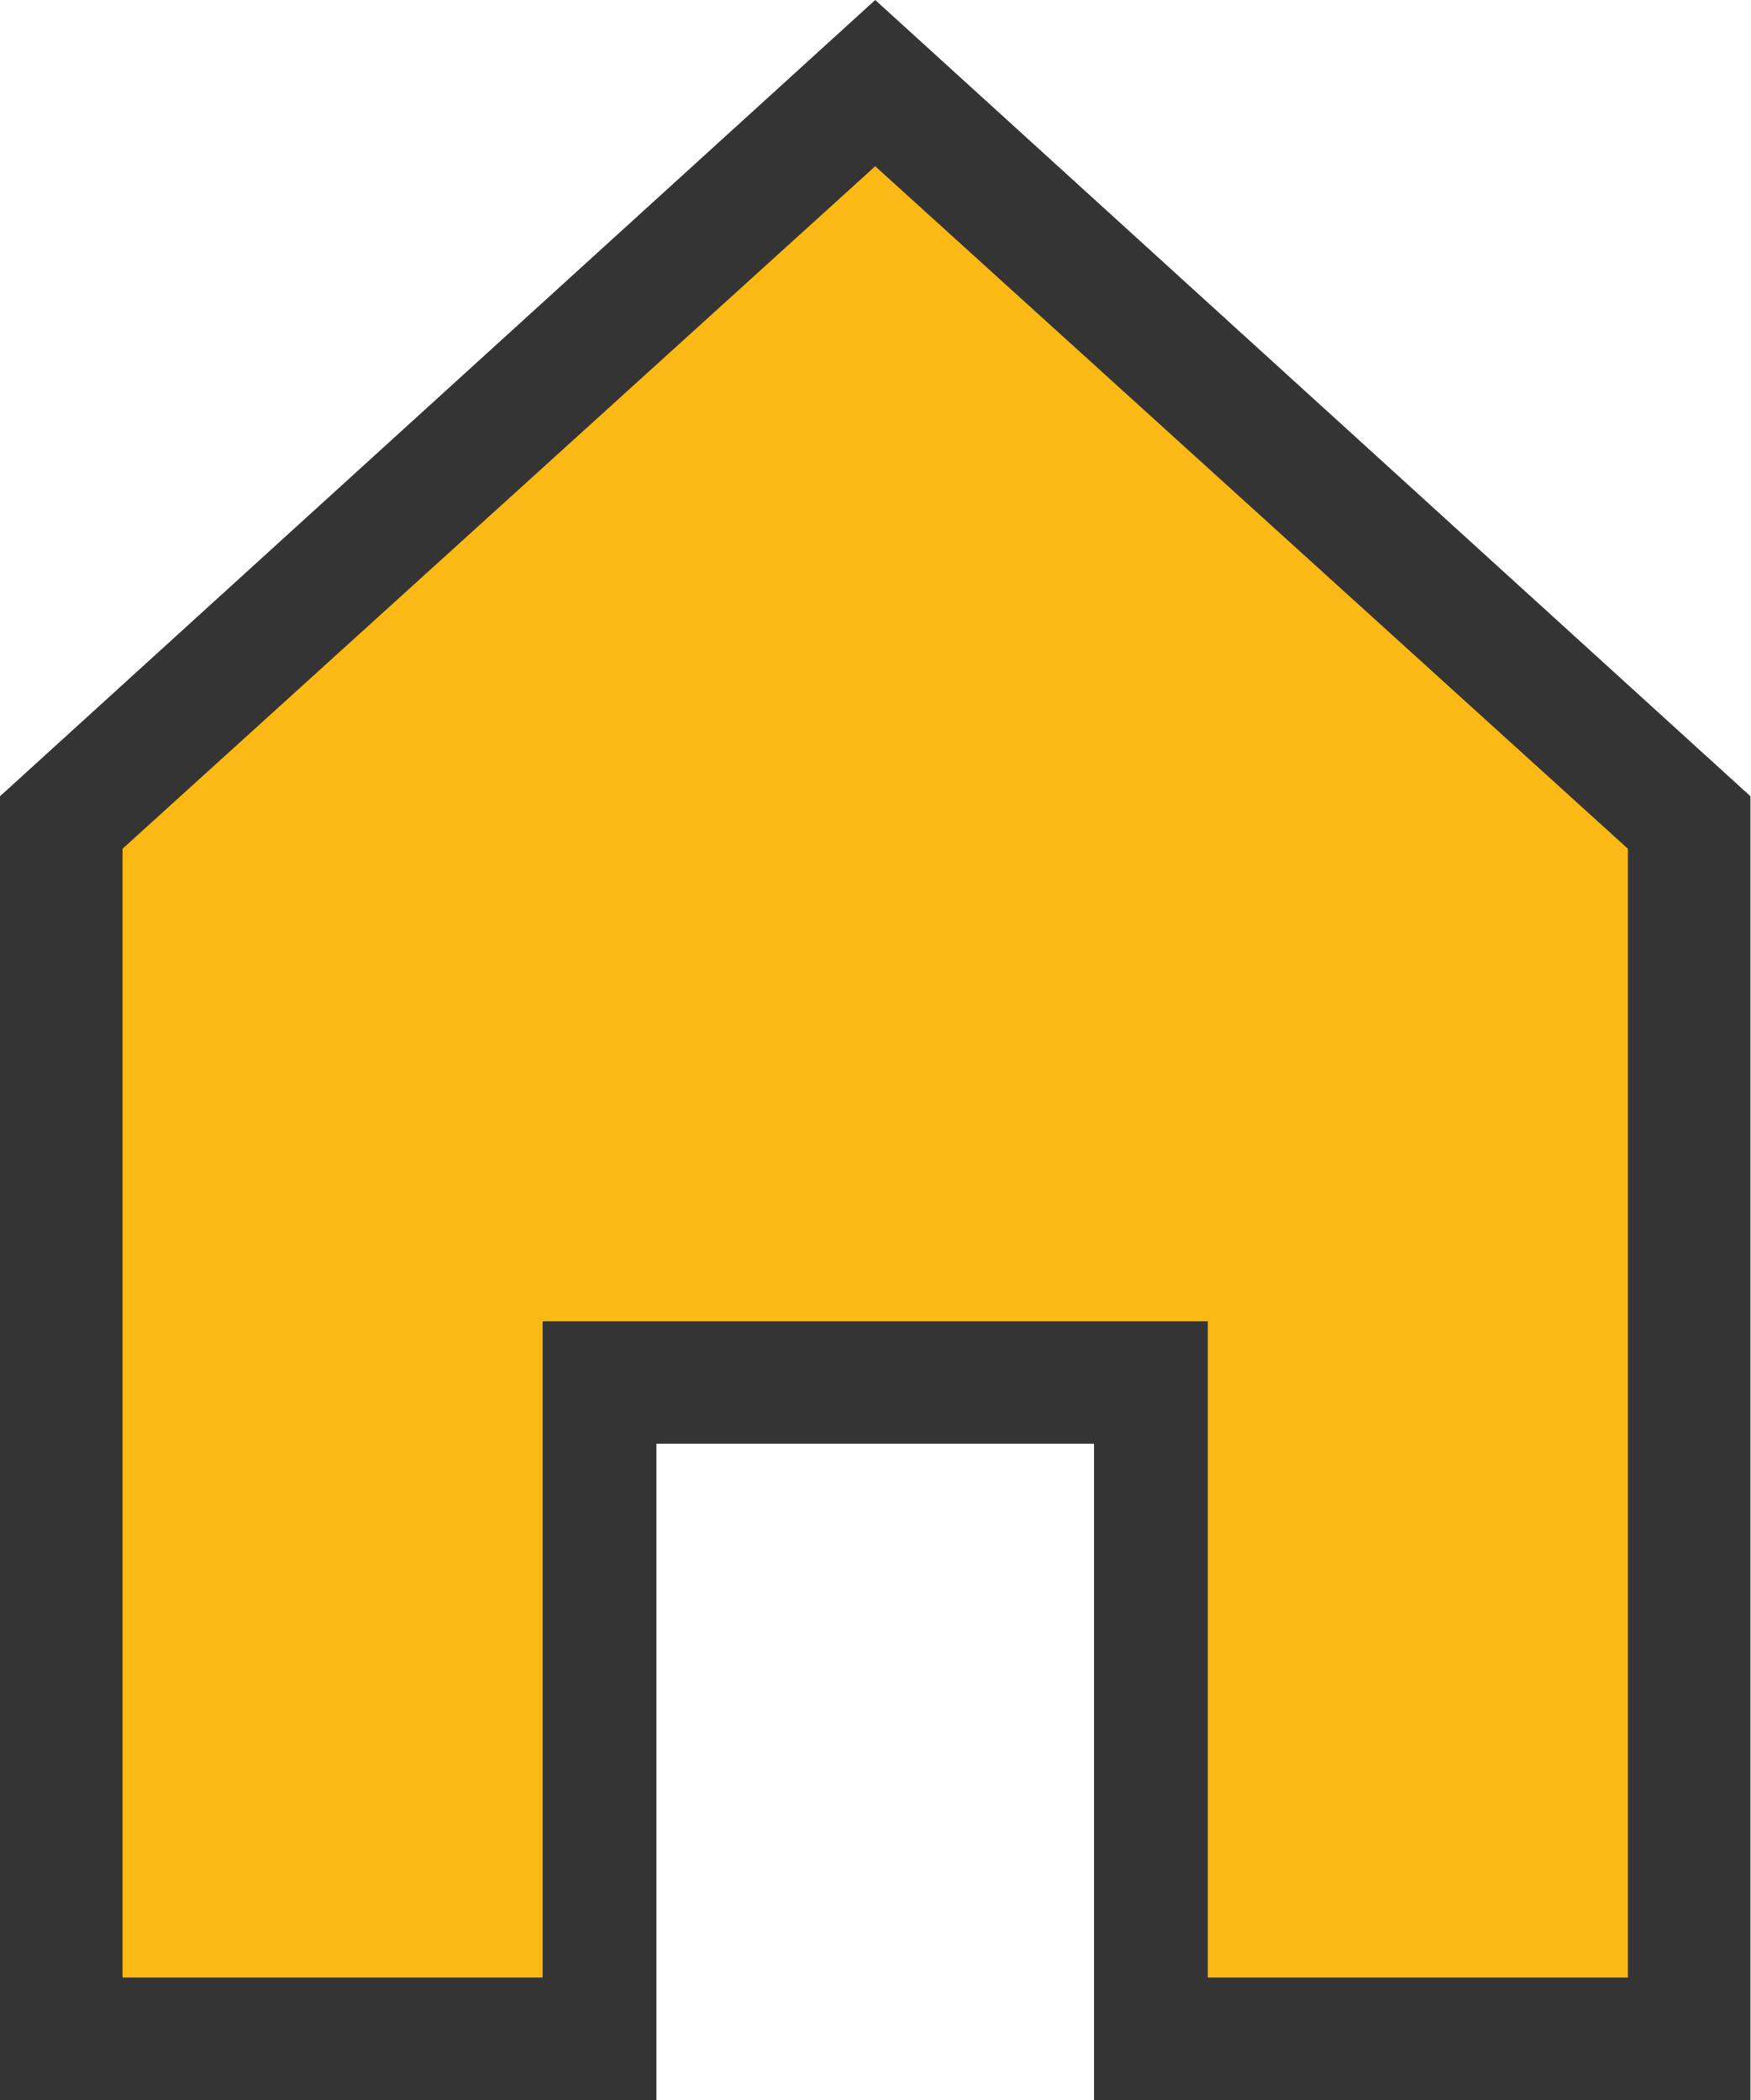
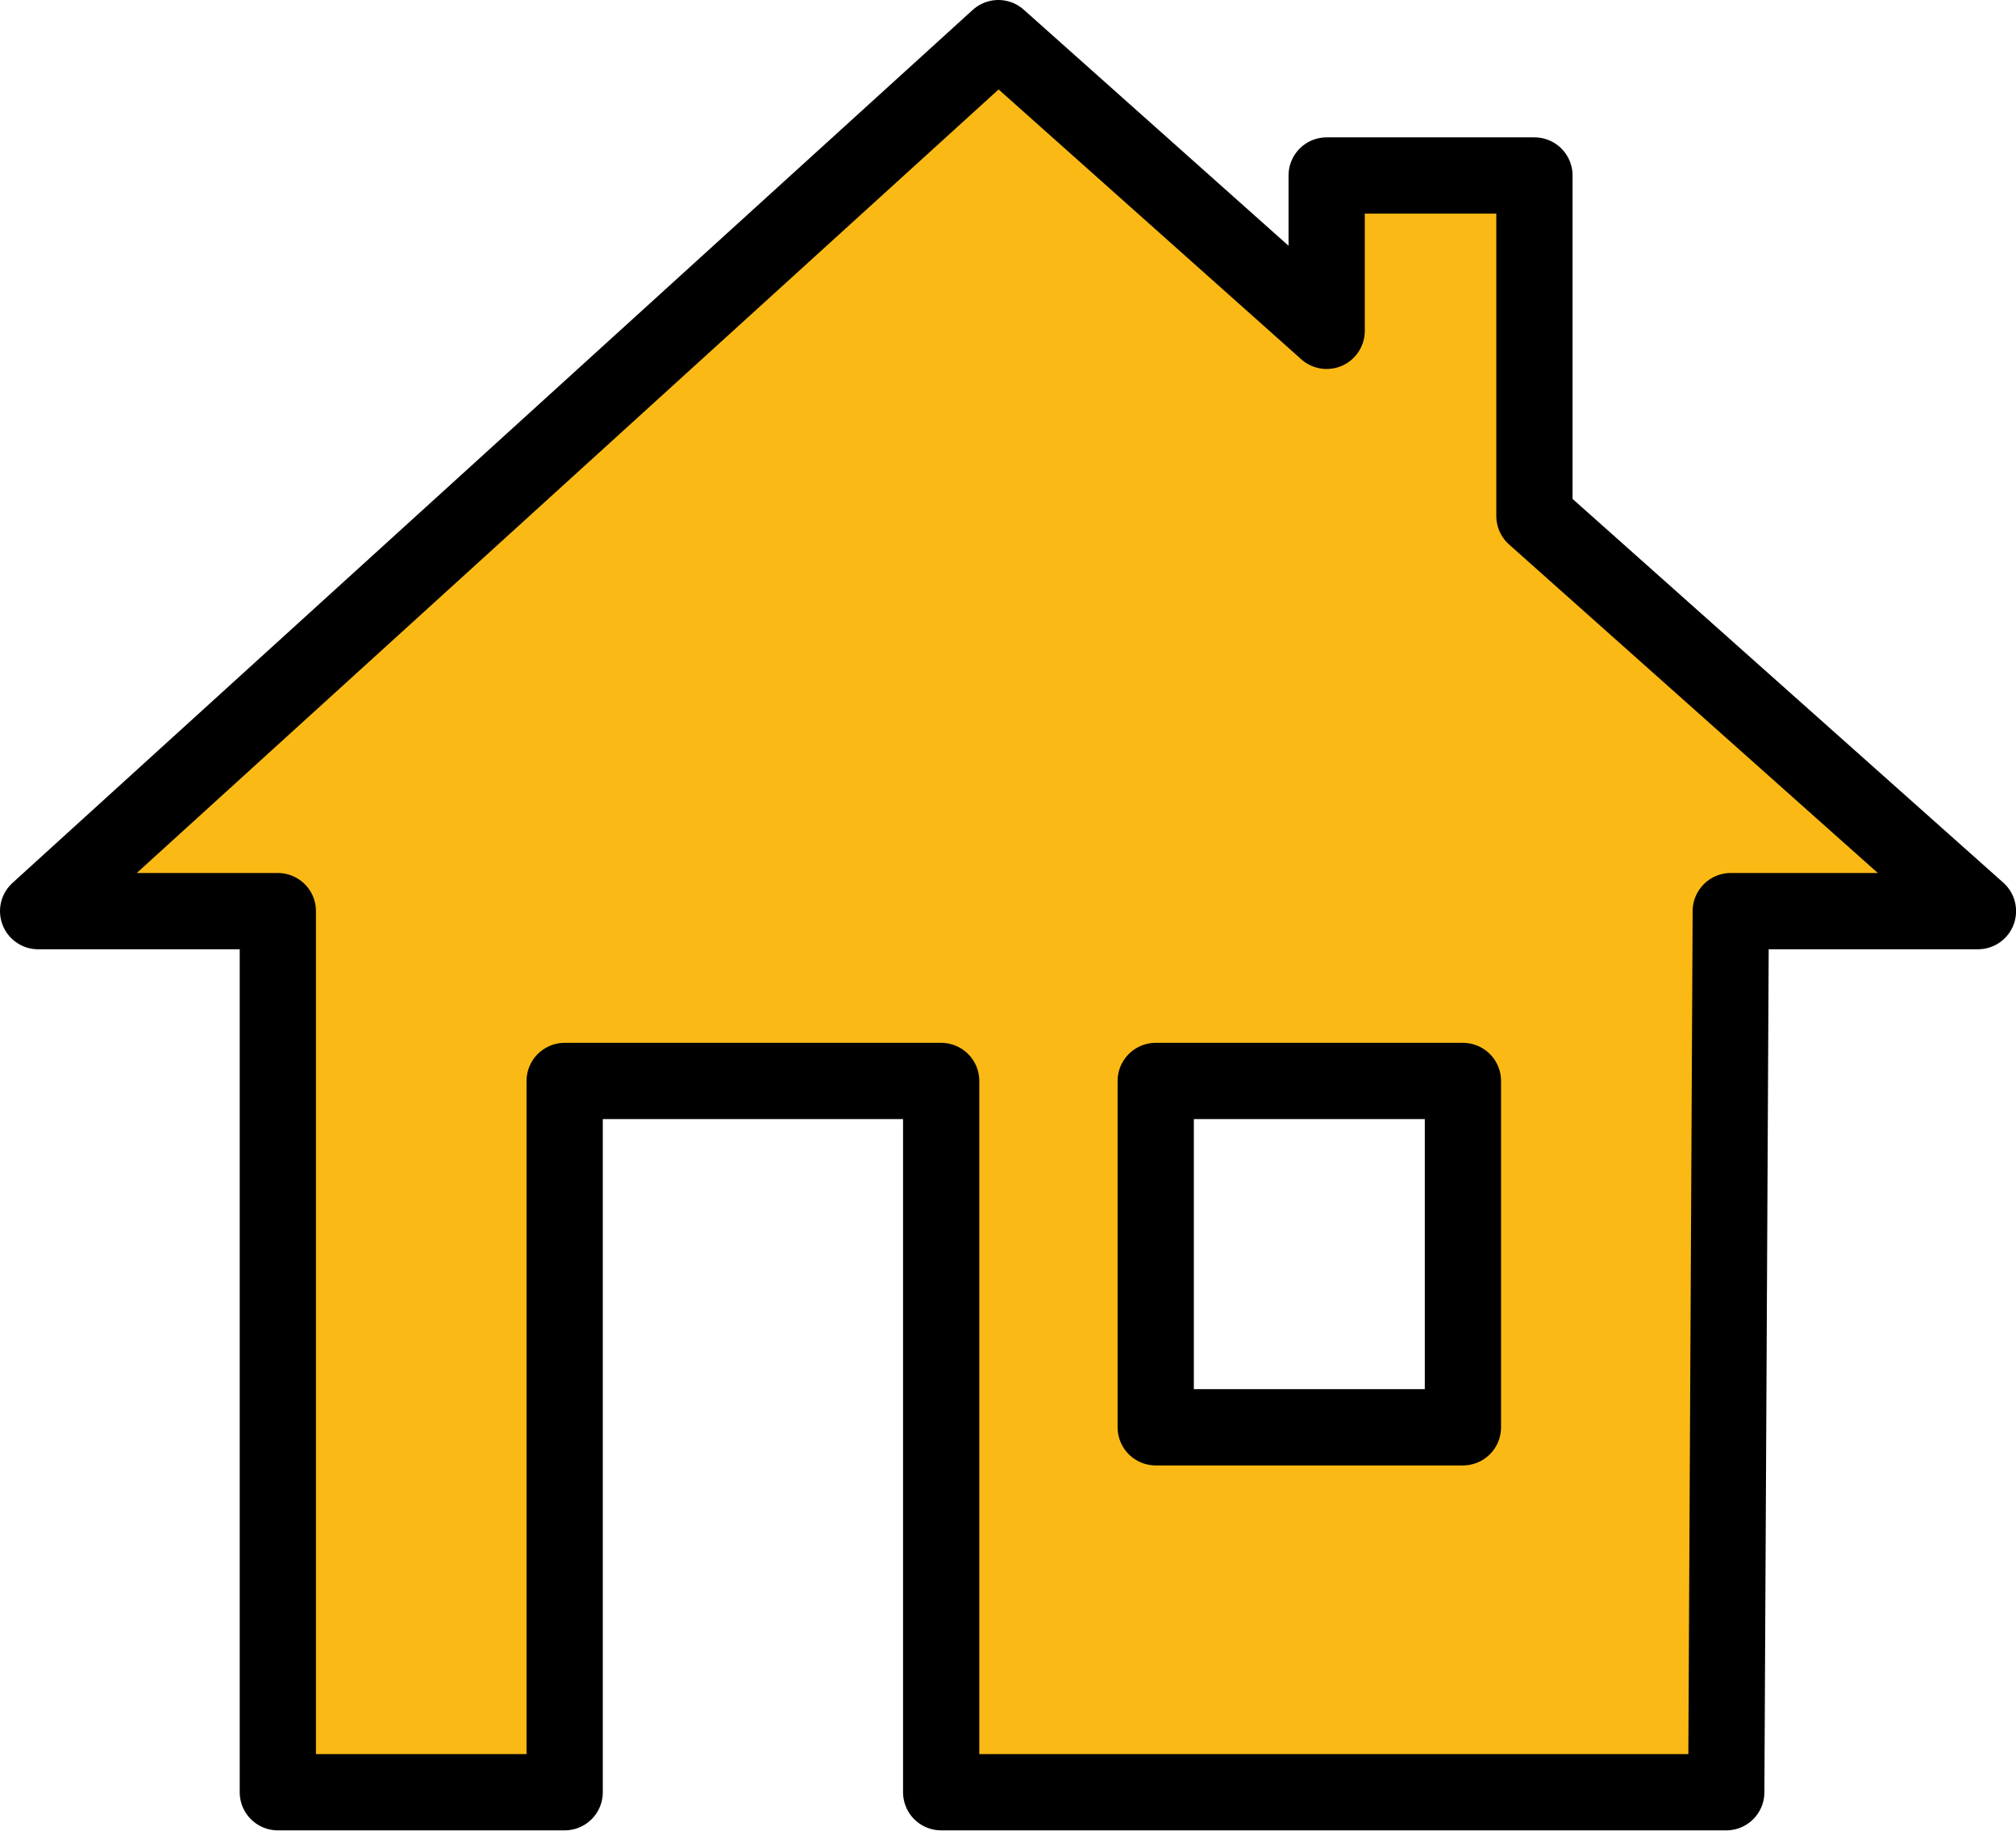
- <svg xmlns="http://www.w3.org/2000/svg" version="1.1" id="Home" x="0px" y="0px" viewBox="0 0 20 24" style="enable-background:new 0 0 20 24;" xml:space="preserve">
-   <style type="text/css">
-     .st0{fill:#fab915;}
-     .st1{fill:#343434;}
+ <svg xmlns="http://www.w3.org/2000/svg" version="1.1" id="Home" x="0px" y="0px" viewBox="0 0 26.441 24" xml:space="preserve" width="26.441" height="24">
+   <defs id="defs5943" />
+   <style type="text/css" id="style5936">
+ 	.st0{fill:#343434;}
</style>
-   <polygon class="st0" points="10,0.9 0.7,9.4 0.7,23.3 6.9,23.3 6.9,15.8 13.1,15.8 13.1,23.3 19.3,23.3 19.3,9.4 " />
-   <path class="st1" d="M20,24h-7.5v-7.5H7.5V24H0V9.1L10,0l10,9.1V24z M13.8,22.6h4.8V9.7L10,1.9L1.4,9.7v12.9h4.8v-7.5h7.6V22.6z" />
+   <path style="fill:#fab915;fill-opacity:1;fill-rule:evenodd;stroke:#000000;stroke-width:1px;stroke-linecap:round;stroke-linejoin:round;stroke-opacity:1" d="M 13.094,0.5 0.5,11.947 H 3.644 v 11.553 h 3.762 v -9.326 h 4.938 v 9.326 h 10.297 l 0.059,-11.553 h 3.242 L 20.125,6.766 V 2.301 H 17.4 V 4.338 Z M 15.158,14.174 h 4.029 v 4.541 h -4.029 z" id="path4483" />
</svg>
